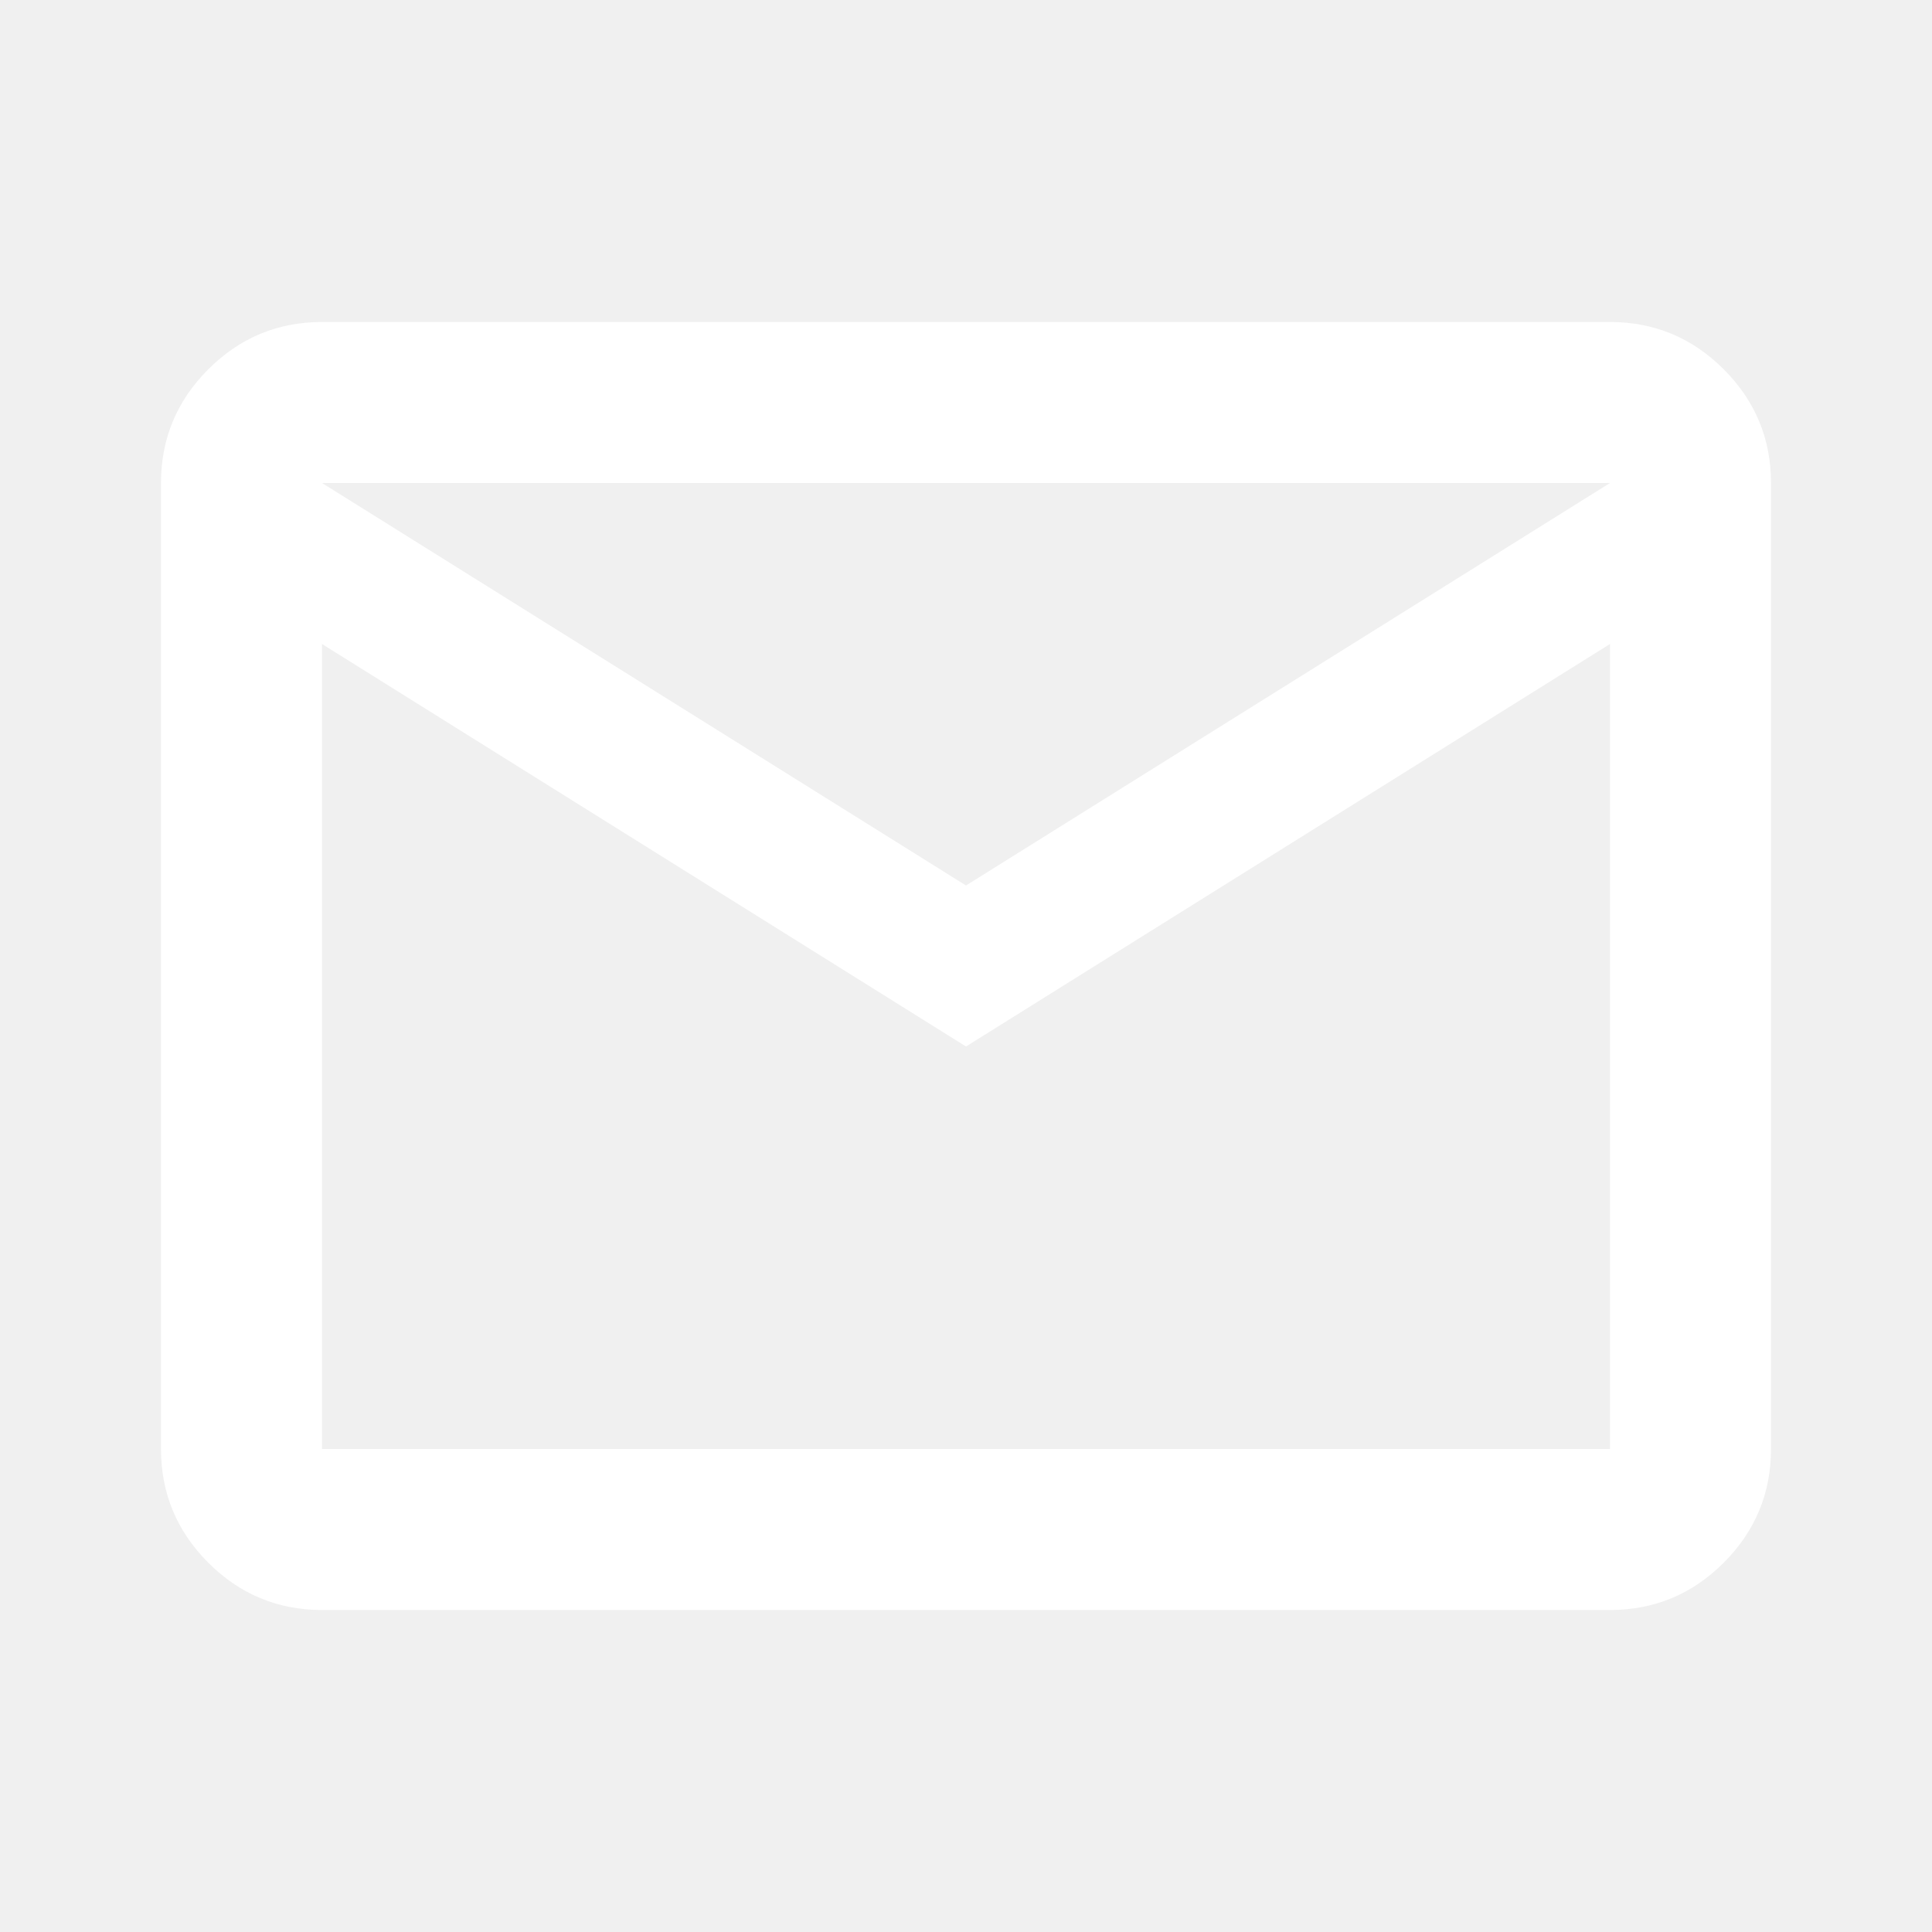
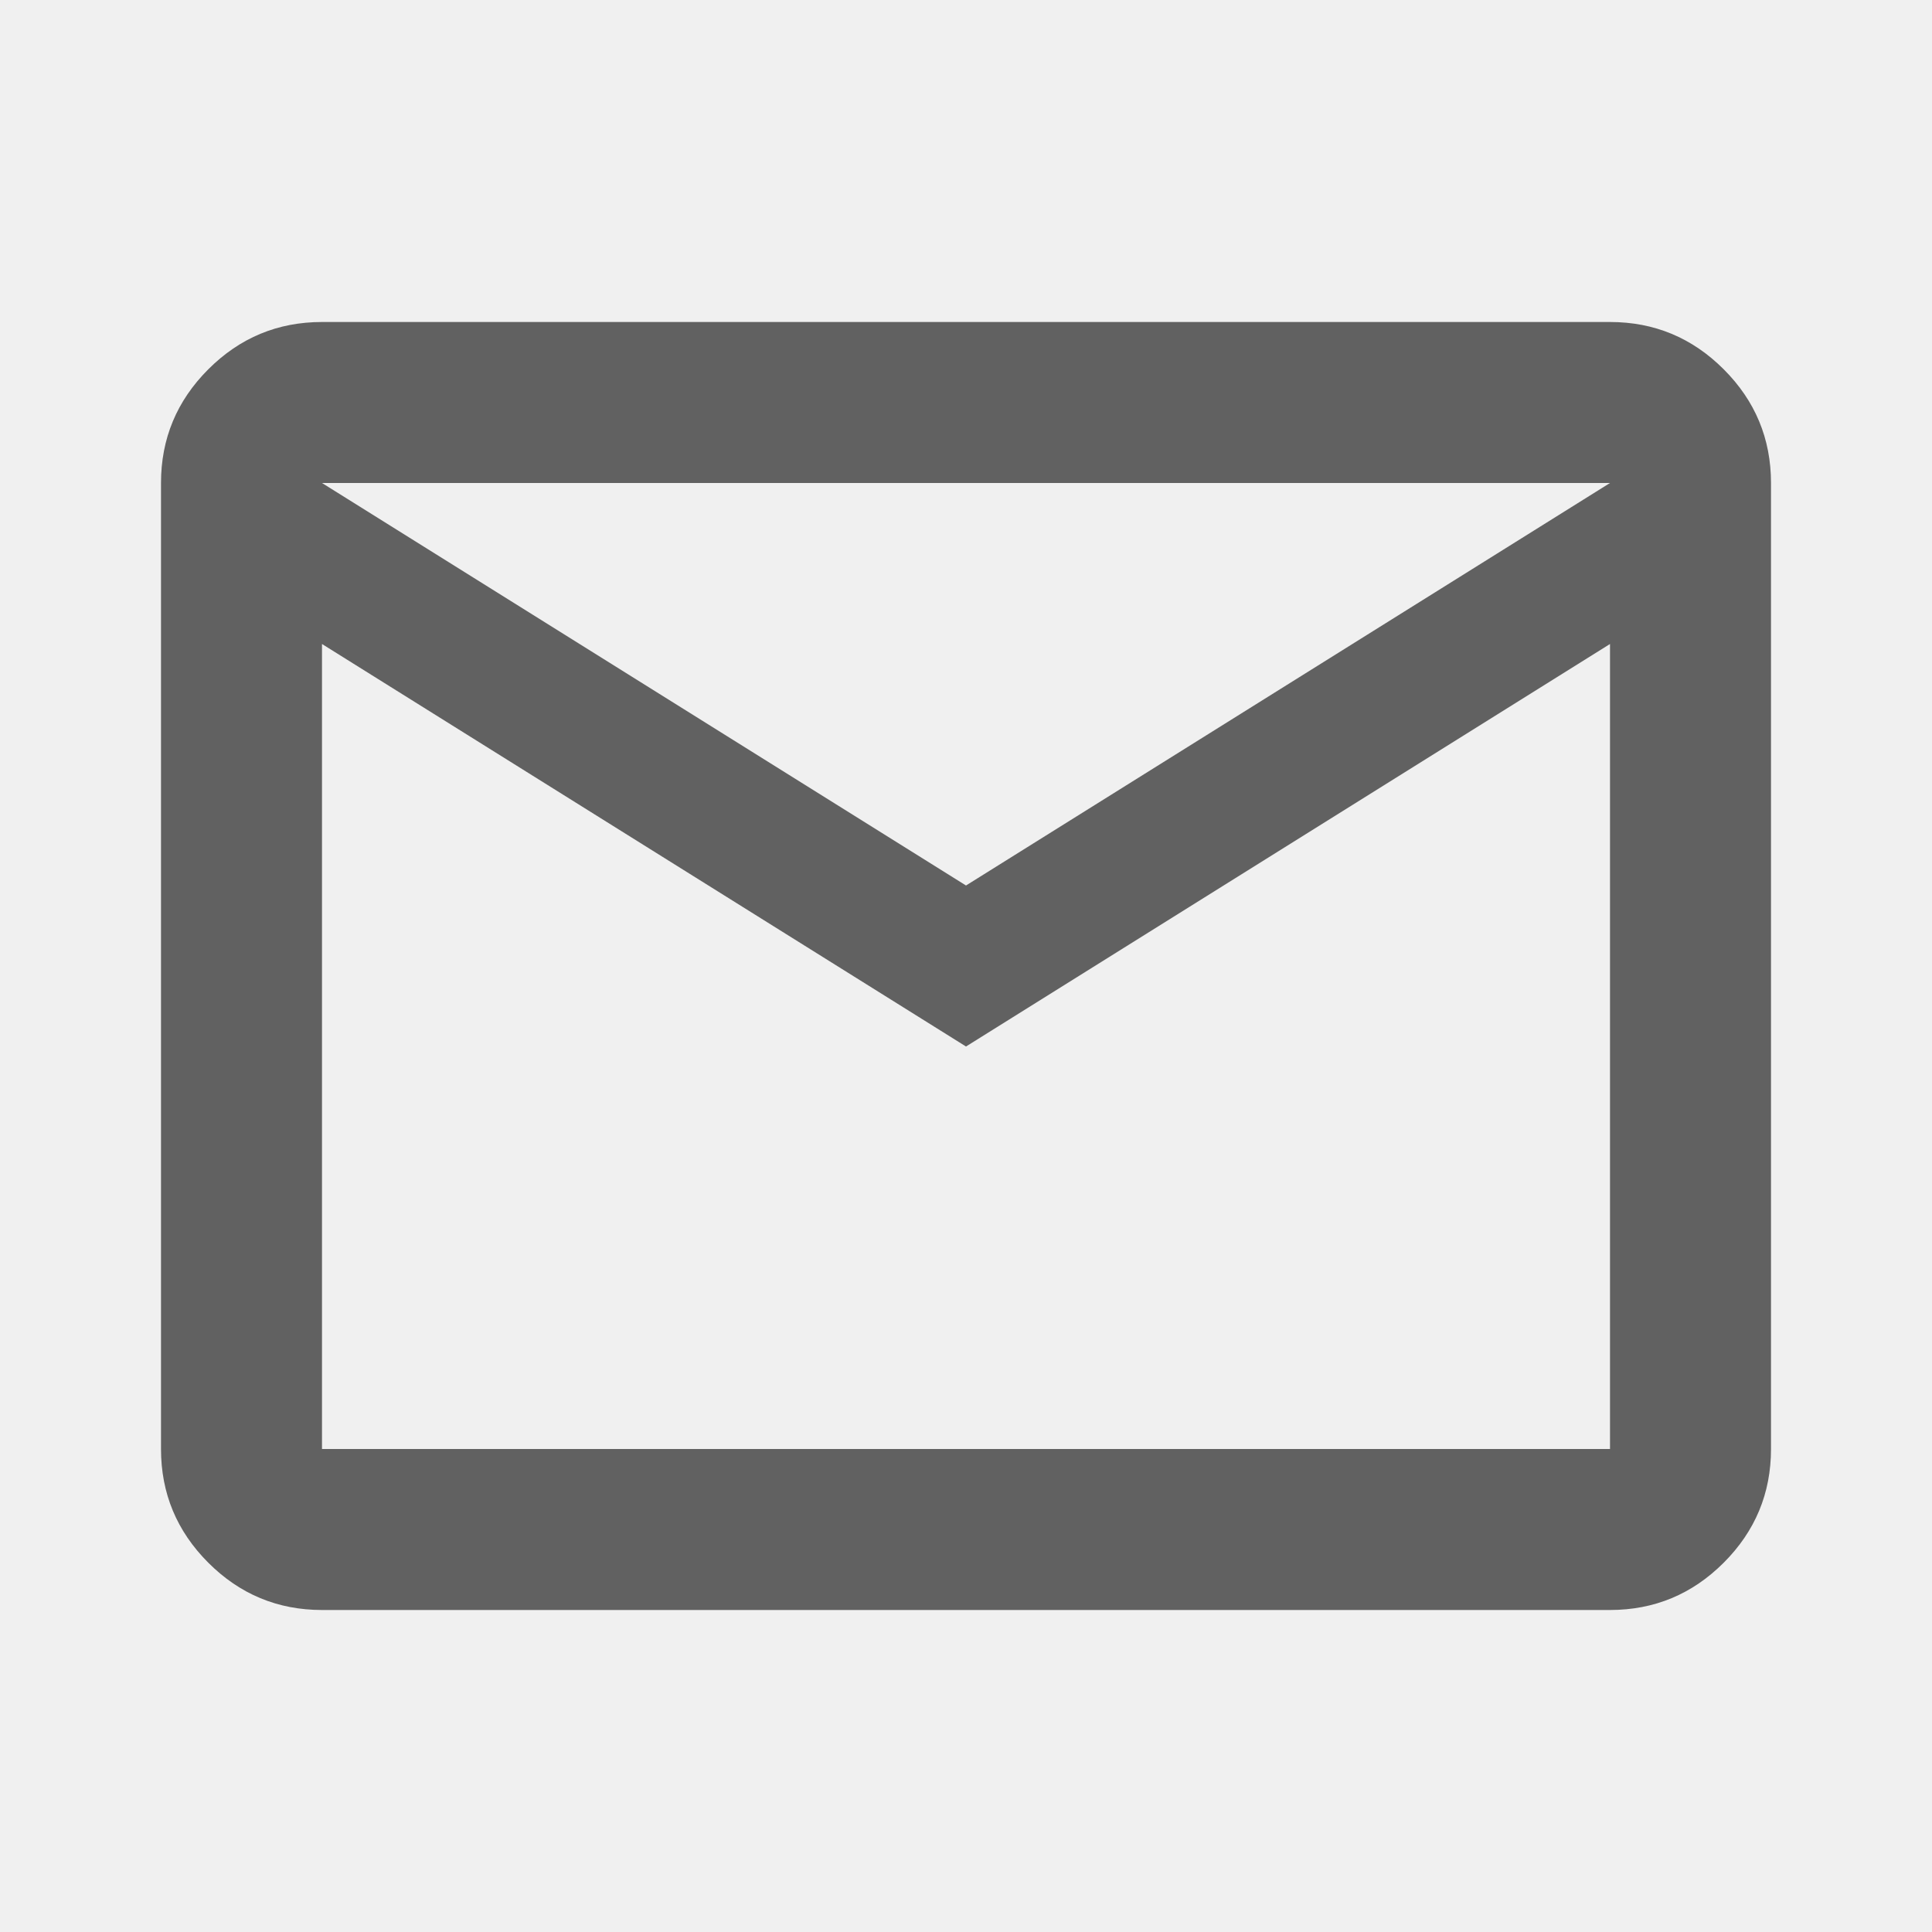
<svg xmlns="http://www.w3.org/2000/svg" height="24" viewBox="0 -960 960 960" width="24">
-   <path d="M160-160q-33 0-56.5-23.5T80-240v-480q0-33 23.5-56.5T160-800h640q33 0 56.5 23.5T880-720v480q0 33-23.5 56.5T800-160H160Zm320-280L160-640v400h640v-400L480-440Zm0-80 320-200H160l320 200ZM160-640v-80 480-400Z" fill="#FFFFFF" />
+   <path d="M160-160q-33 0-56.5-23.5T80-240v-480q0-33 23.5-56.5T160-800h640q33 0 56.5 23.5T880-720v480q0 33-23.5 56.5T800-160H160Zm320-280L160-640v400h640v-400L480-440Zm0-80 320-200H160l320 200ZM160-640v-80 480-400Z" fill="#616161" />
</svg>
